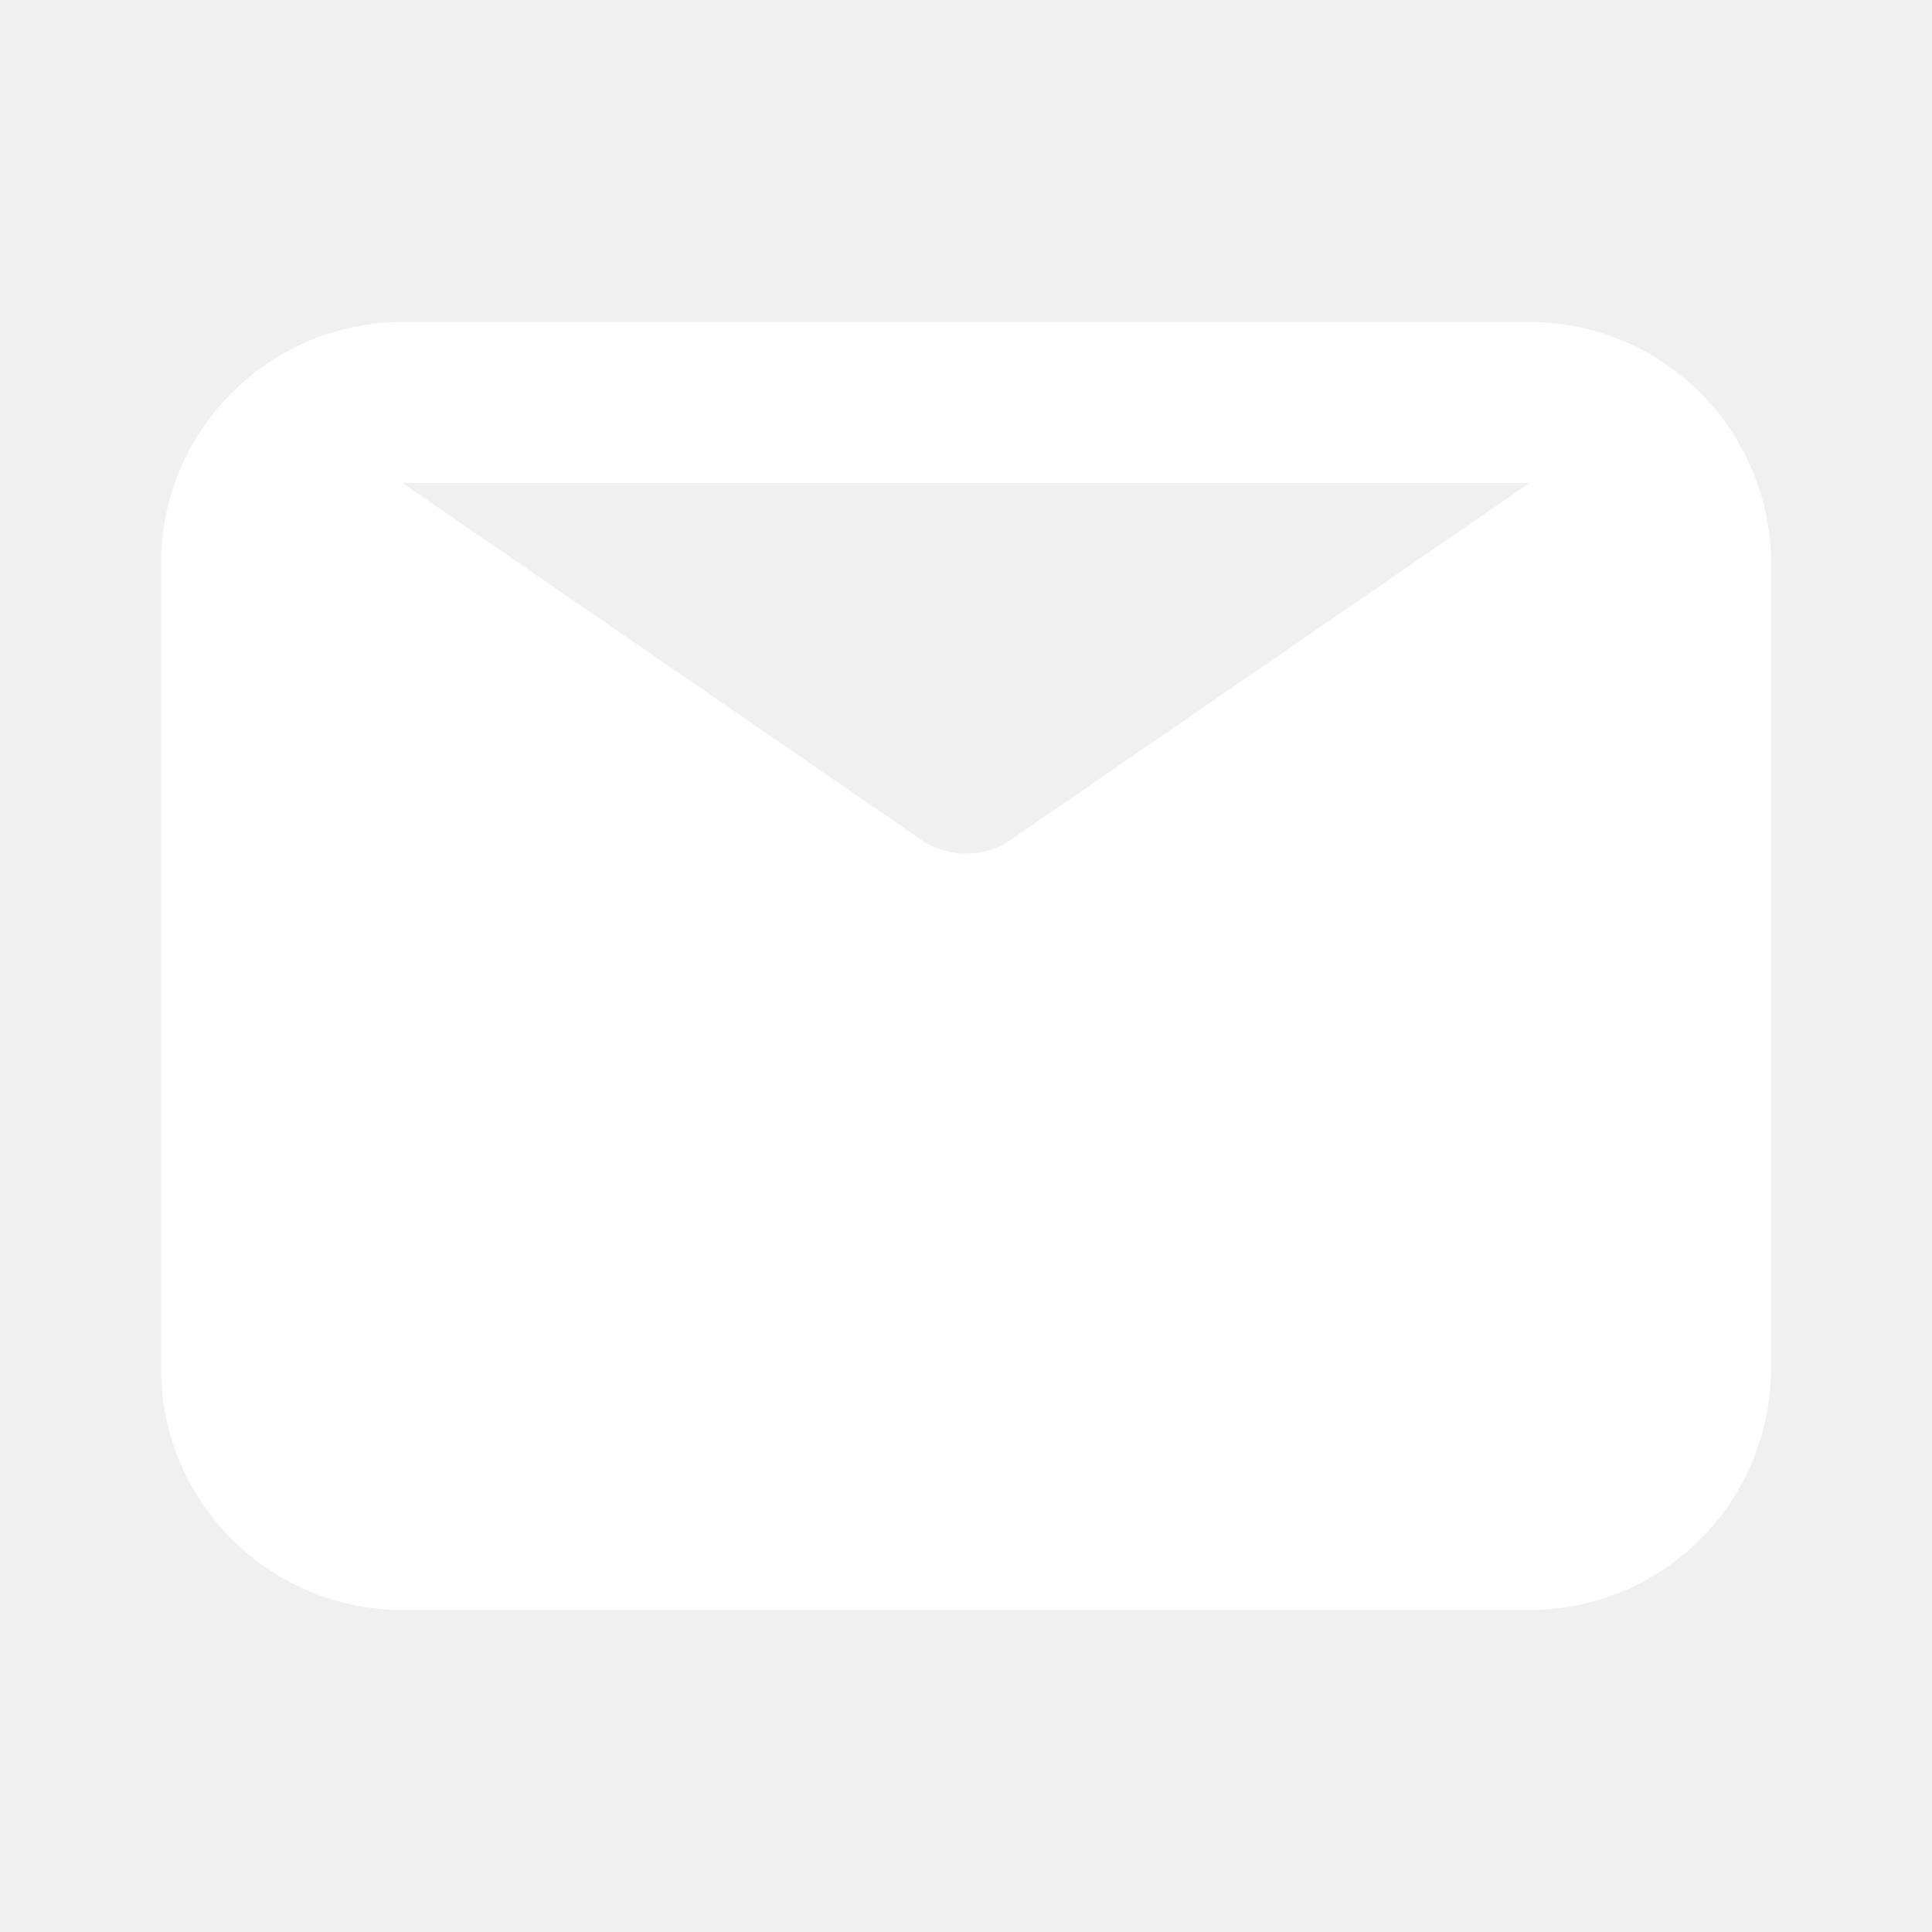
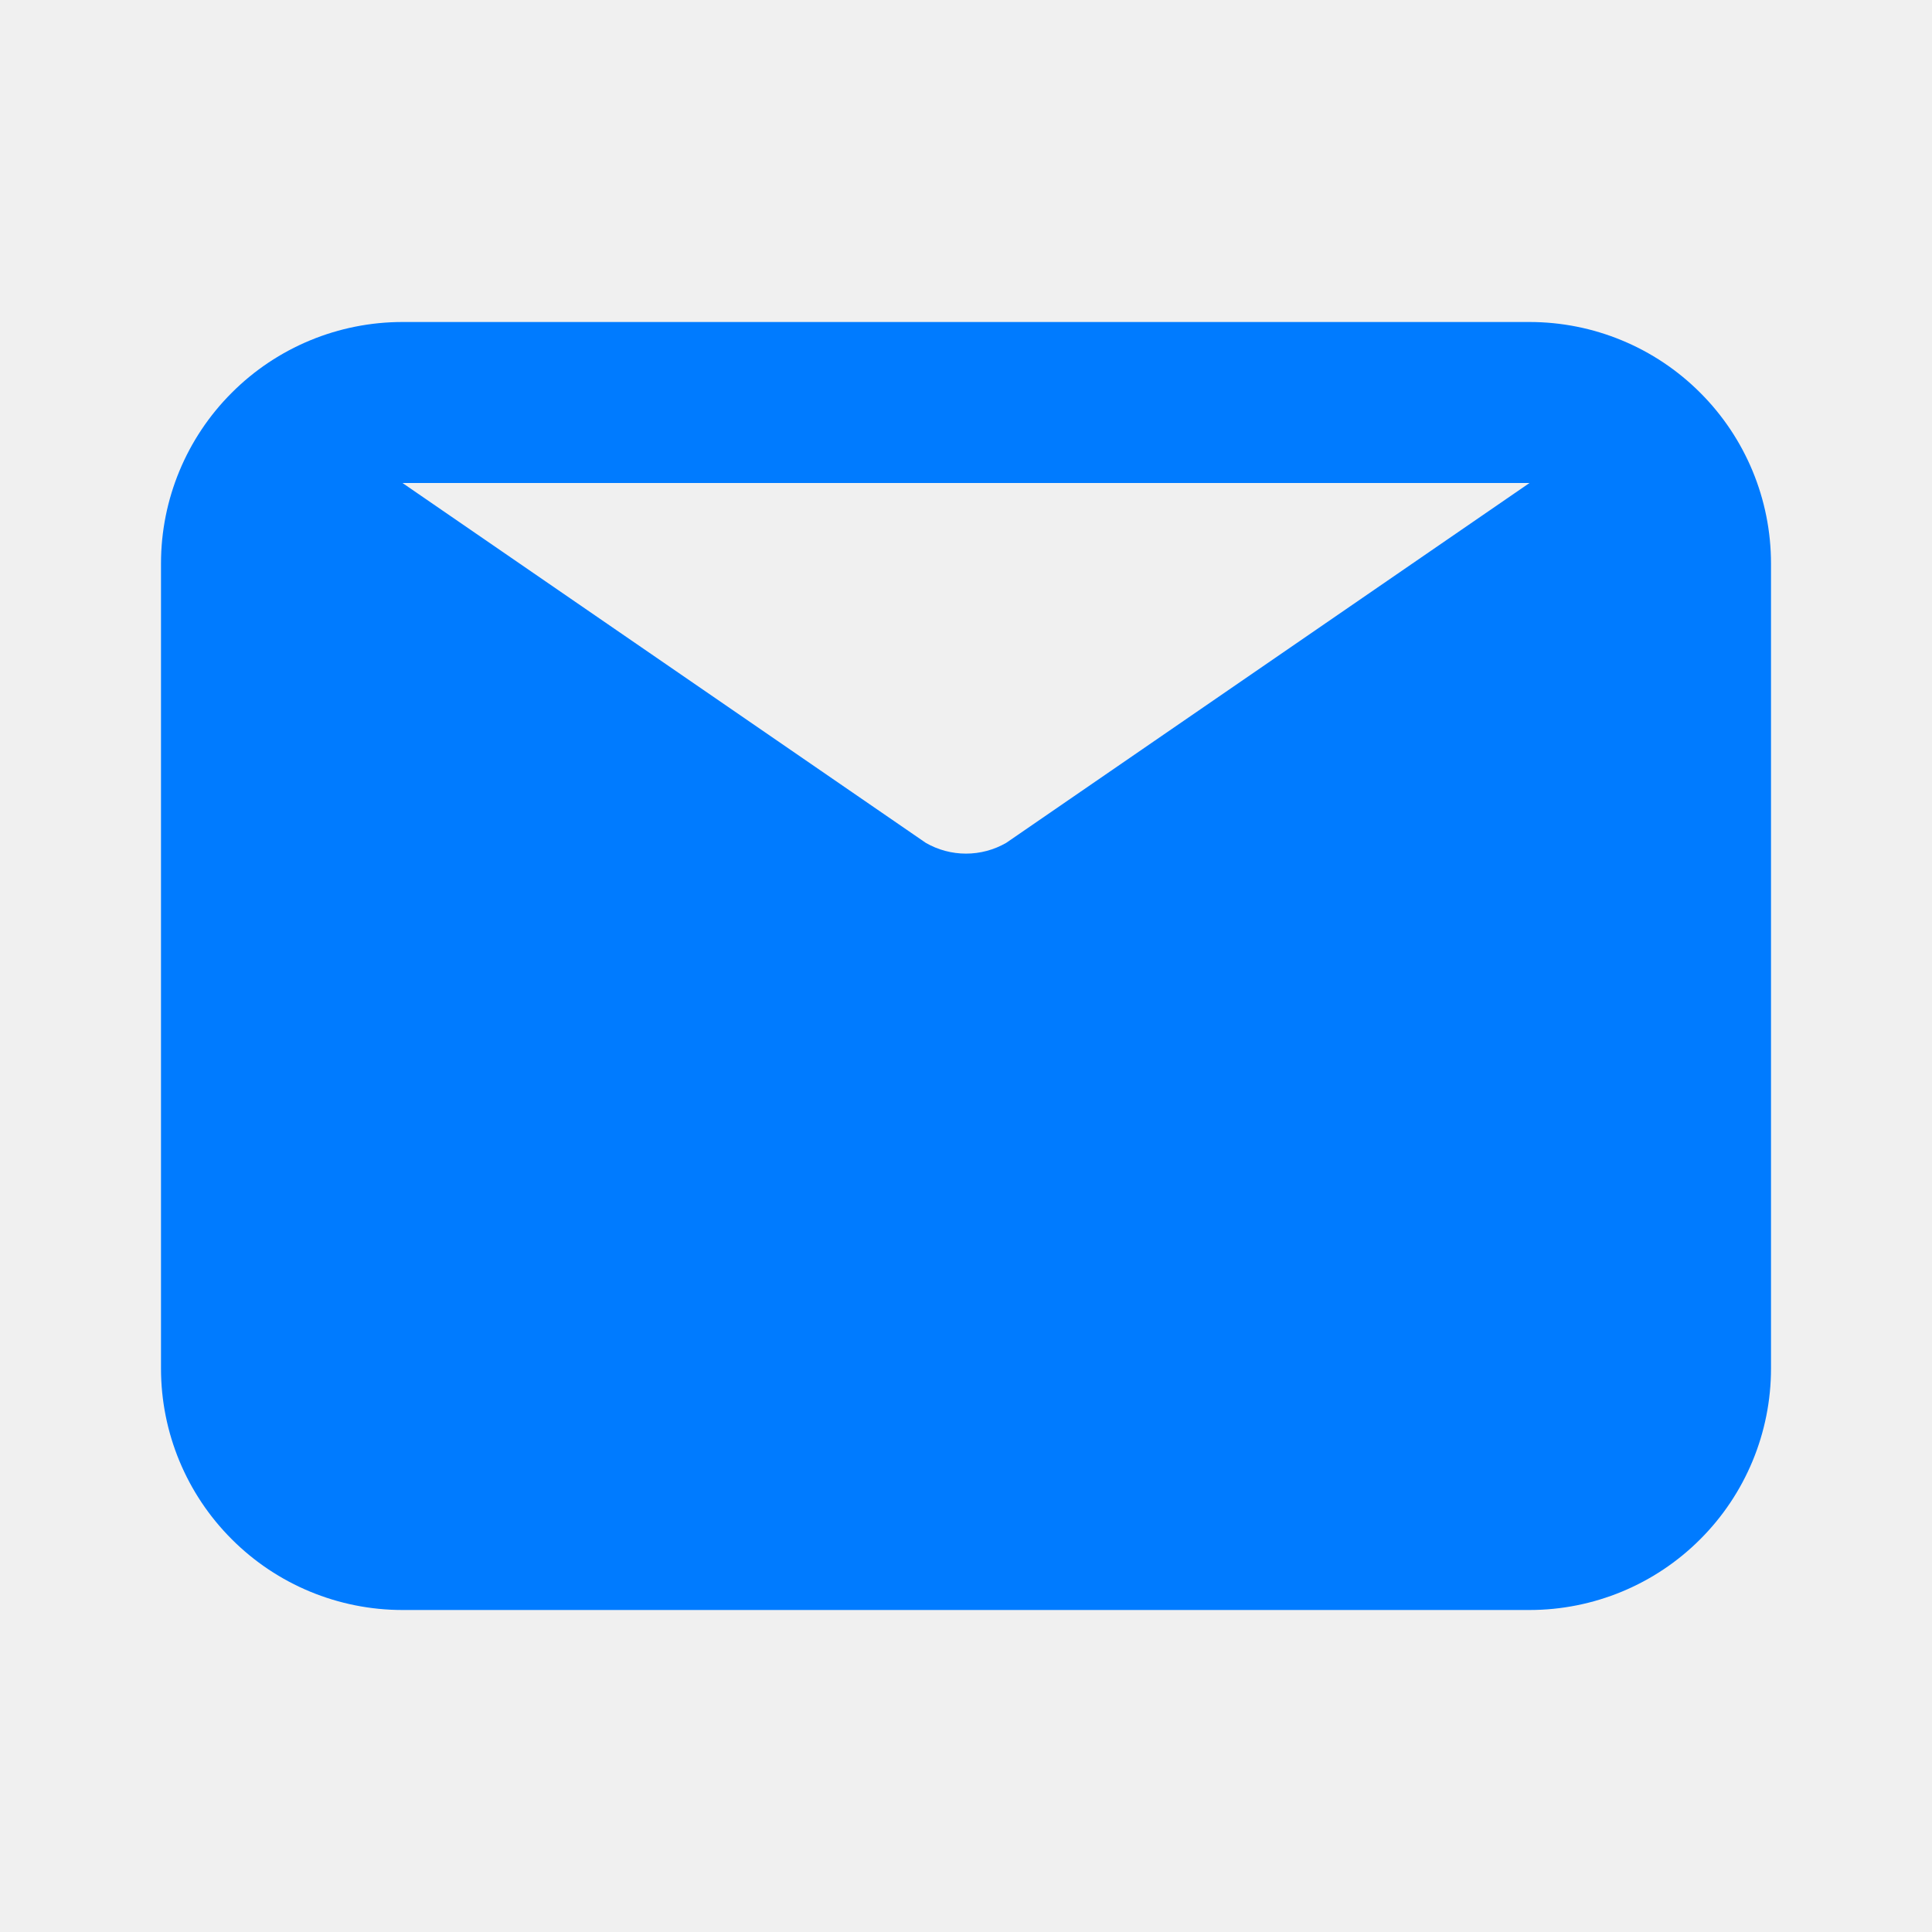
<svg xmlns="http://www.w3.org/2000/svg" width="24" height="24" viewBox="0 0 24 24" fill="currentColor">
  <g clip-path="url(#clip0_116_2553)">
-     <path d="M19 4H5C4.204 4 3.441 4.316 2.879 4.879C2.316 5.441 2 6.204 2 7V17C2 17.796 2.316 18.559 2.879 19.121C3.441 19.684 4.204 20 5 20H19C19.796 20 20.559 19.684 21.121 19.121C21.684 18.559 22 17.796 22 17V7C22 6.204 21.684 5.441 21.121 4.879C20.559 4.316 19.796 4 19 4ZM19 6L12.5 10.47C12.348 10.558 12.175 10.604 12 10.604C11.825 10.604 11.652 10.558 11.5 10.47L5 6H19Z" fill="white" />
+     <path d="M19 4H5C4.204 4 3.441 4.316 2.879 4.879C2.316 5.441 2 6.204 2 7V17C2 17.796 2.316 18.559 2.879 19.121C3.441 19.684 4.204 20 5 20H19C19.796 20 20.559 19.684 21.121 19.121C21.684 18.559 22 17.796 22 17V7C22 6.204 21.684 5.441 21.121 4.879C20.559 4.316 19.796 4 19 4ZM19 6L12.5 10.47C12.348 10.558 12.175 10.604 12 10.604C11.825 10.604 11.652 10.558 11.5 10.47L5 6H19Z" fill="#007bff" />
  </g>
  <defs>
    <clipPath id="clip0_116_2553">
      <rect width="24" height="24" fill="white" />
    </clipPath>
  </defs>
</svg>
